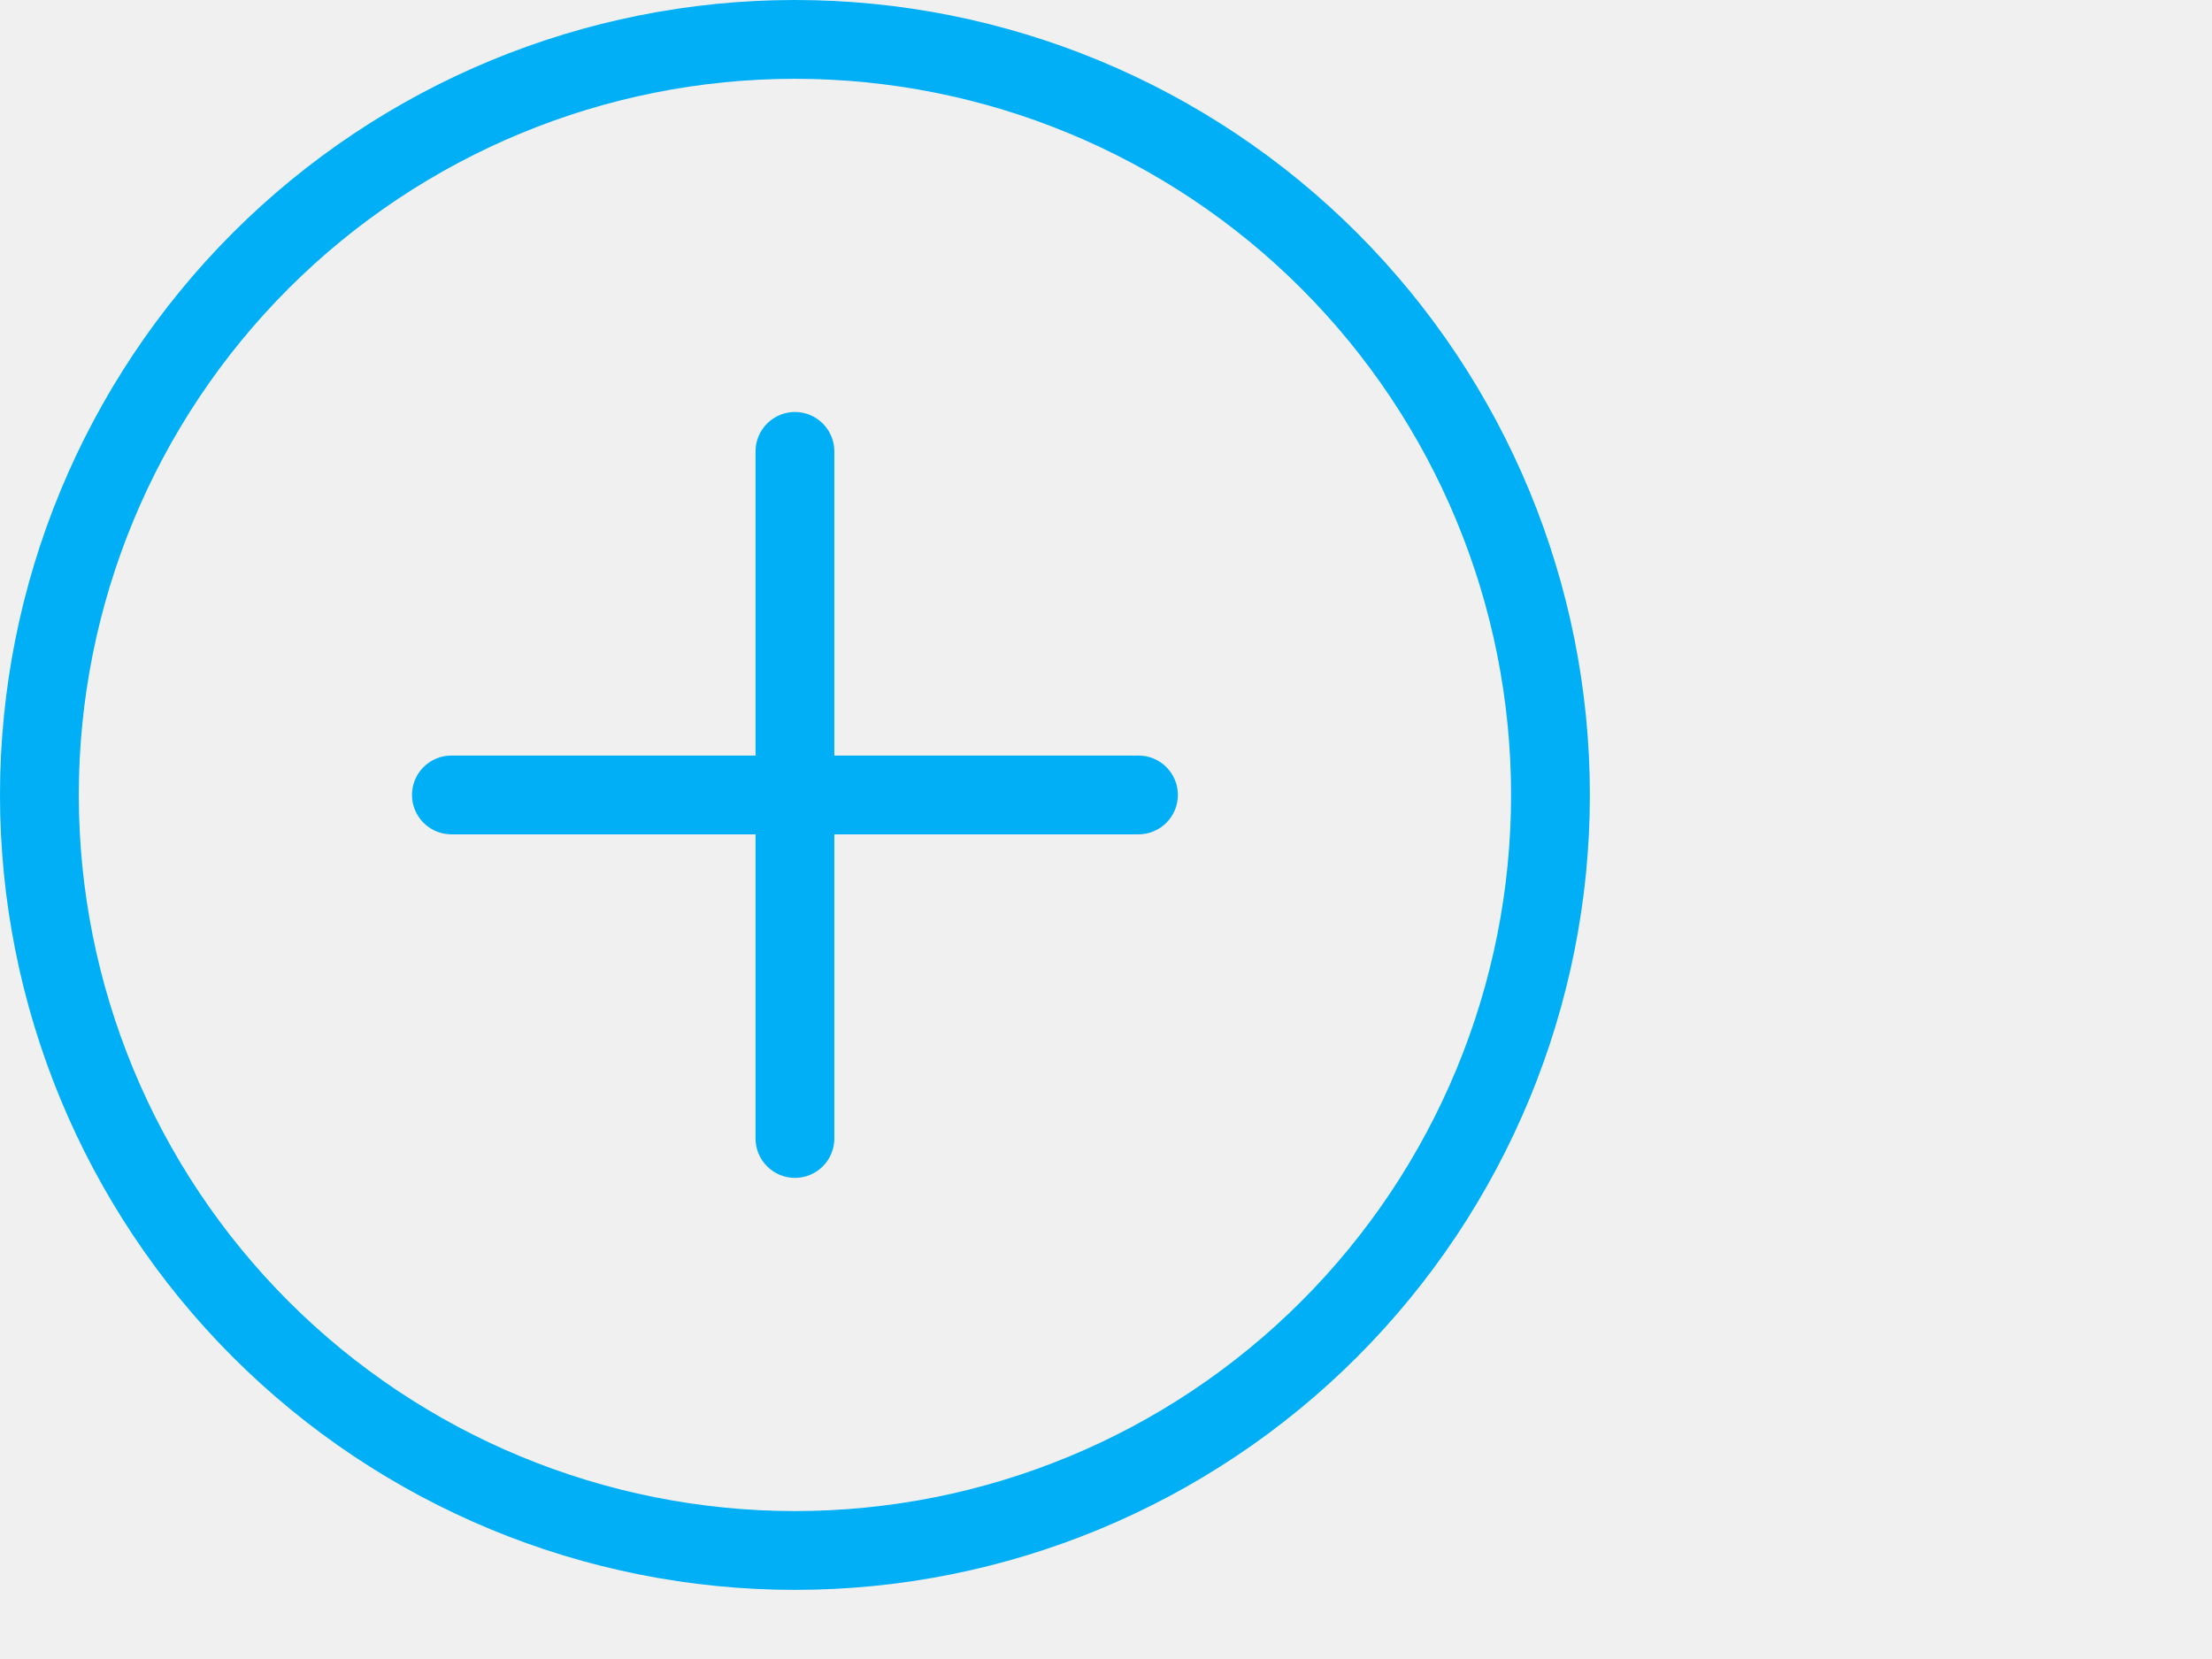
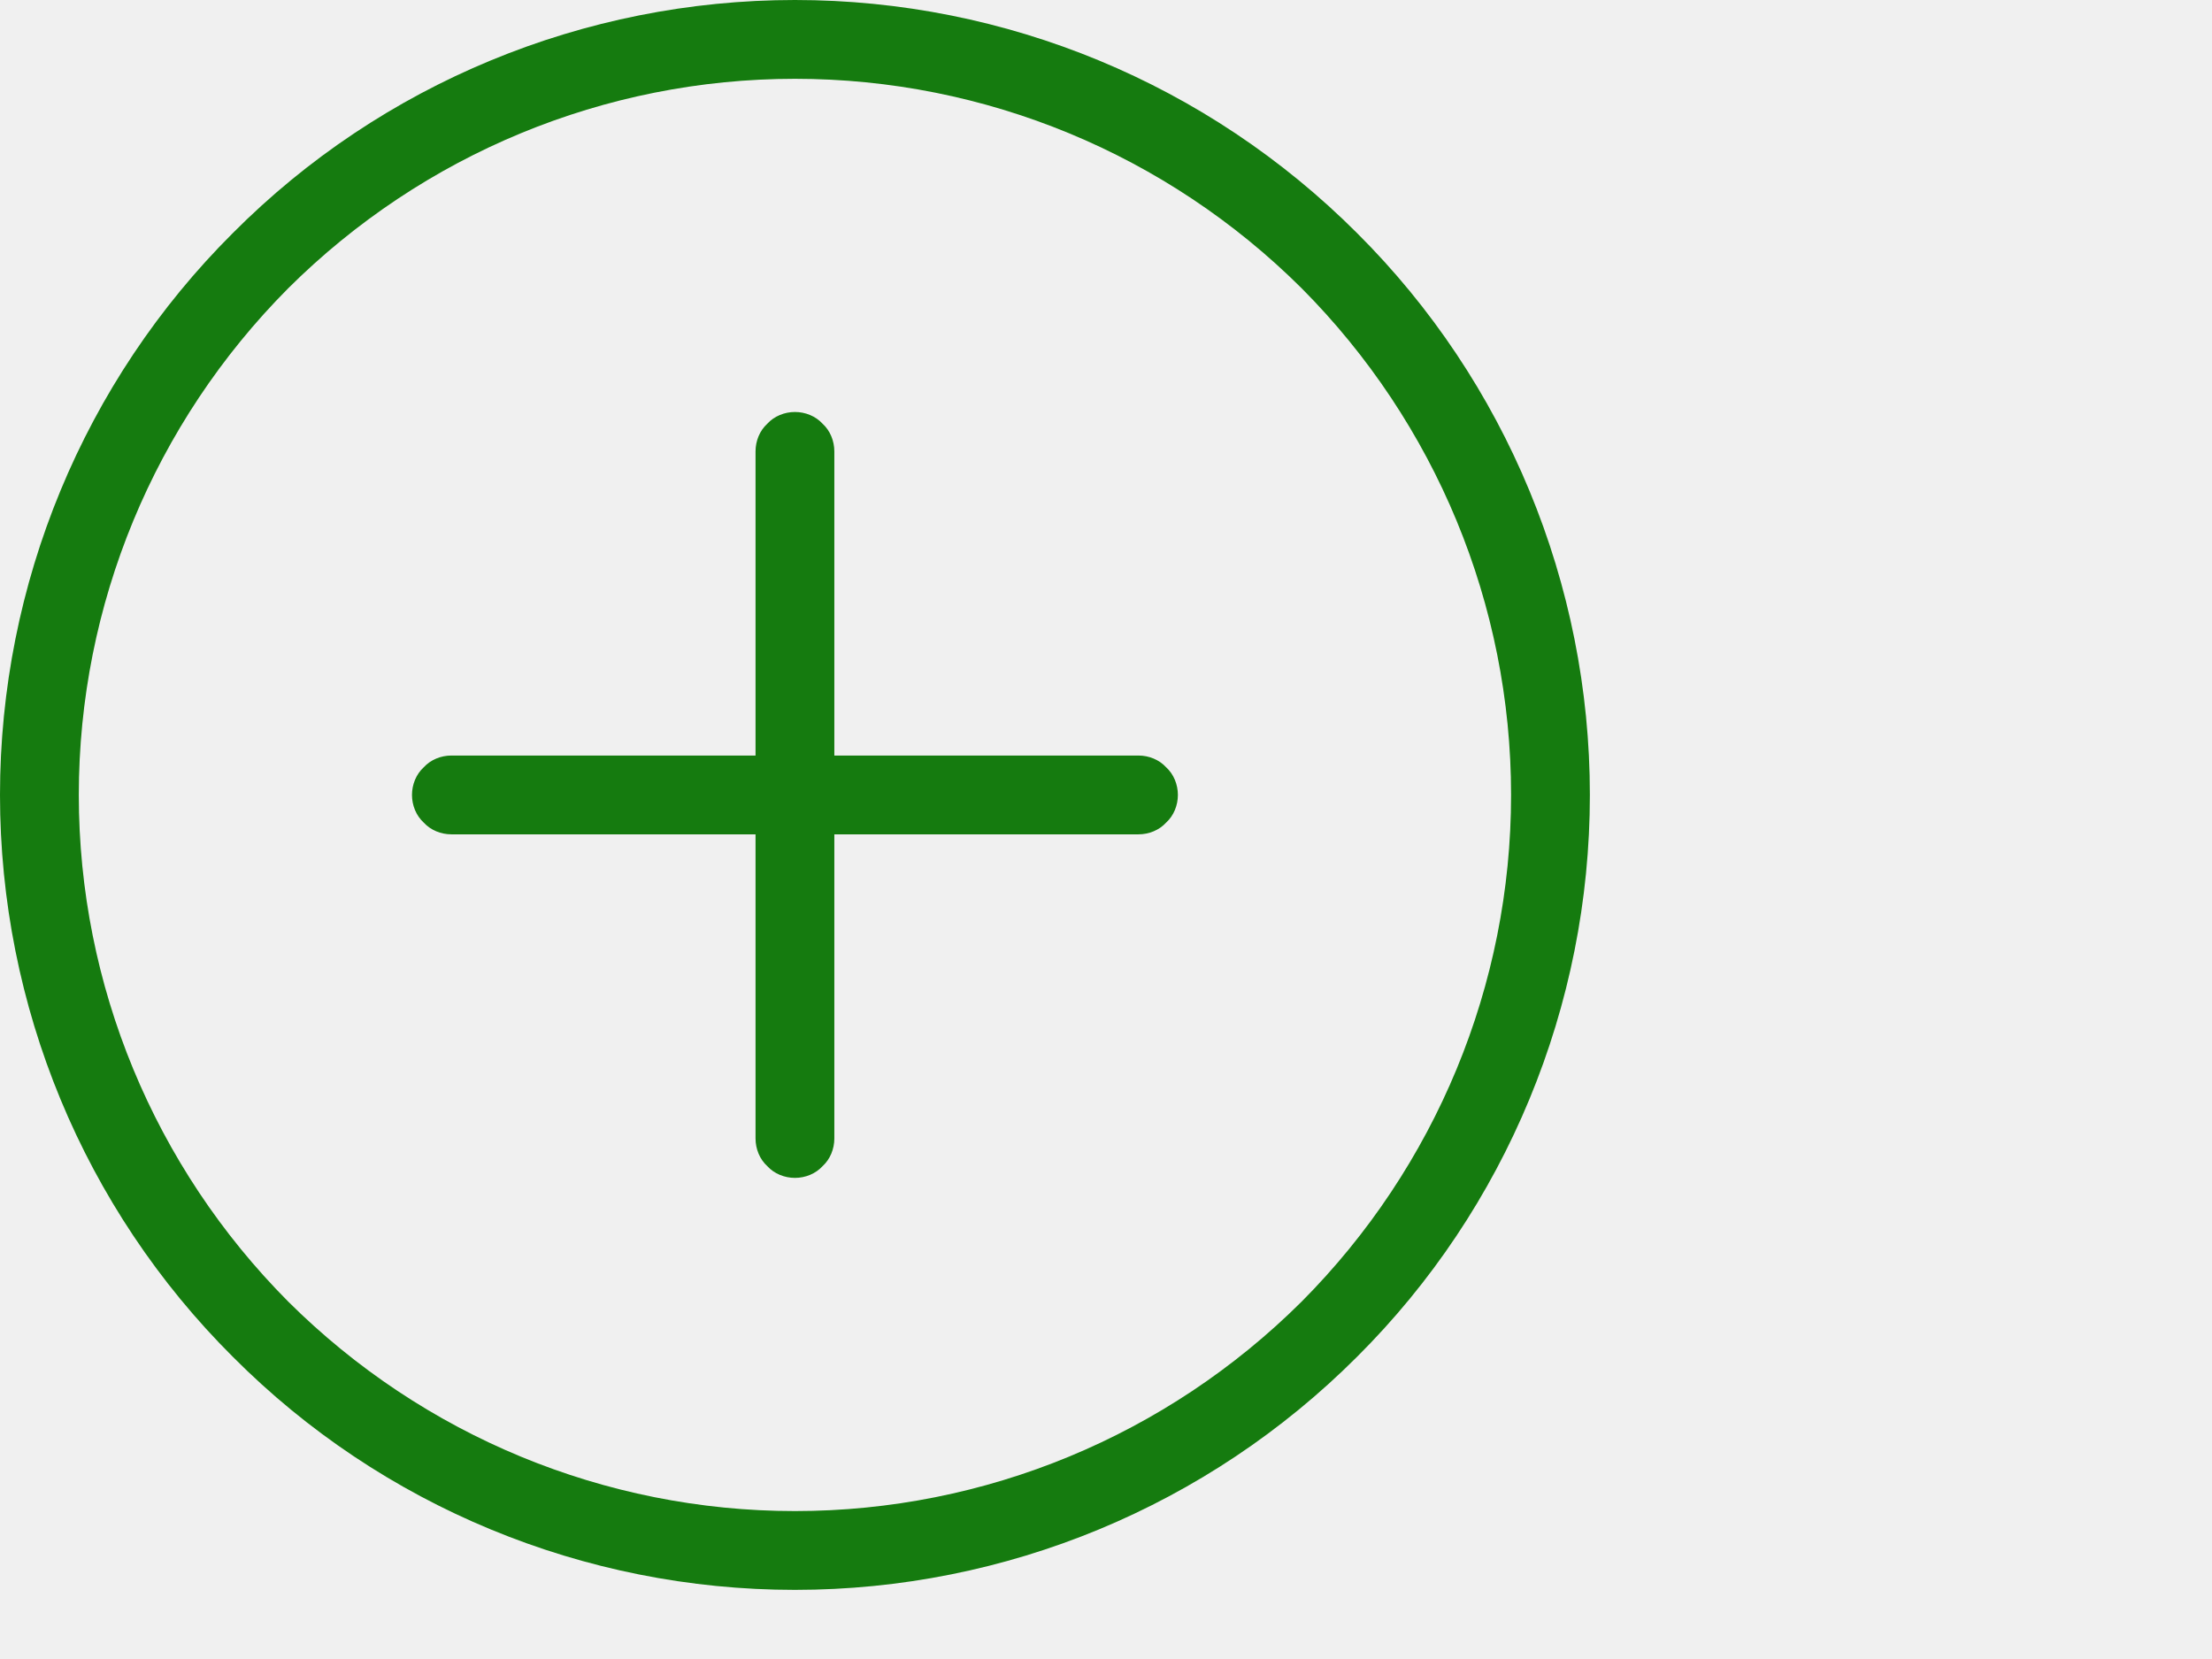
- <svg xmlns="http://www.w3.org/2000/svg" width="32" height="24" viewBox="0 0 32 24" fill="none">
-   <g clip-path="url(#clip0_2_4246)">
-     <path fill-rule="evenodd" clip-rule="evenodd" d="M1.14 11.5C1.14 8.752 2.231 6.117 4.174 4.174C6.117 2.232 8.752 1.14 11.5 1.14C14.247 1.14 16.883 2.232 18.825 4.174C20.768 6.117 21.86 8.752 21.86 11.5C21.86 14.248 20.768 16.883 18.825 18.826C16.883 20.768 14.247 21.86 11.5 21.86C8.752 21.86 6.117 20.768 4.174 18.826C2.231 16.883 1.14 14.248 1.14 11.5ZM11.5 0C8.45 0 5.525 1.212 3.368 3.368C1.211 5.525 -0 8.45 -0 11.5C-0 14.55 1.211 17.475 3.368 19.632C5.525 21.788 8.45 23 11.5 23C14.55 23 17.475 21.788 19.631 19.632C21.788 17.475 23 14.55 23 11.5C23 8.45 21.788 5.525 19.631 3.368C17.475 1.212 14.55 0 11.5 0ZM12.07 6.53C12.07 6.379 12.01 6.234 11.903 6.127C11.796 6.02 11.651 5.96 11.5 5.96C11.349 5.96 11.204 6.02 11.097 6.127C10.99 6.234 10.93 6.379 10.93 6.53V10.93H6.53C6.379 10.93 6.234 10.99 6.127 11.097C6.02 11.204 5.96 11.349 5.96 11.5C5.96 11.651 6.02 11.796 6.127 11.903C6.234 12.01 6.379 12.07 6.53 12.07H10.93V16.47C10.93 16.621 10.99 16.766 11.097 16.873C11.204 16.98 11.349 17.04 11.5 17.04C11.651 17.04 11.796 16.98 11.903 16.873C12.01 16.766 12.07 16.621 12.07 16.47V12.07H16.47C16.621 12.07 16.766 12.01 16.873 11.903C16.98 11.796 17.04 11.651 17.04 11.5C17.04 11.349 16.98 11.204 16.873 11.097C16.766 10.99 16.621 10.93 16.47 10.93H12.07V6.53Z" fill="#00AFF5" />
-   </g>
+ <svg xmlns="http://www.w3.org/2000/svg" width="32" height="24">
  <defs>
    <clipPath id="clip0_2_4246">
-       <rect width="24" height="24" fill="white" transform="translate(-0.000244141)" />
+       <rect fill="white" height="24" id="svg_1" transform="translate(-0.000244141)" width="24" />
    </clipPath>
  </defs>
+   <g class="layer">
+     <g clip-path="url(#clip0_2_4246)" id="svg_2">
+       <path clip-rule="evenodd" d="m1.14,11.5c0,-2.75 1.09,-5.38 3.03,-7.33c1.95,-1.94 4.58,-3.03 7.33,-3.03c2.75,0 5.38,1.09 7.33,3.03c1.94,1.95 3.03,4.58 3.03,7.33c0,2.75 -1.09,5.38 -3.03,7.33c-1.95,1.94 -4.58,3.03 -7.33,3.03c-2.75,0 -5.38,-1.09 -7.33,-3.03c-1.94,-1.95 -3.03,-4.58 -3.03,-7.33zm10.36,-11.5c-3.05,0 -5.98,1.21 -8.13,3.37c-2.16,2.15 -3.37,5.08 -3.37,8.13c0,3.05 1.21,5.98 3.37,8.13c2.15,2.16 5.08,3.37 8.13,3.37c3.05,0 5.97,-1.21 8.13,-3.37c2.16,-2.15 3.37,-5.08 3.37,-8.13c0,-3.05 -1.21,-5.98 -3.37,-8.13c-2.16,-2.16 -5.08,-3.37 -8.13,-3.37zm0.57,6.53c0,-0.15 -0.06,-0.3 -0.17,-0.4c-0.1,-0.11 -0.25,-0.17 -0.4,-0.17c-0.15,0 -0.3,0.06 -0.4,0.17c-0.11,0.1 -0.17,0.25 -0.17,0.4l0,4.4l-4.4,0c-0.15,0 -0.3,0.06 -0.4,0.17c-0.11,0.1 -0.17,0.25 -0.17,0.4c0,0.15 0.06,0.3 0.17,0.4c0.1,0.11 0.25,0.17 0.4,0.17l4.4,0l0,4.4c0,0.15 0.06,0.3 0.17,0.4c0.1,0.11 0.25,0.17 0.4,0.17c0.15,0 0.3,-0.06 0.4,-0.17c0.11,-0.1 0.17,-0.25 0.17,-0.4l0,-4.4l4.4,0c0.15,0 0.3,-0.06 0.4,-0.17c0.11,-0.1 0.17,-0.25 0.17,-0.4c0,-0.15 -0.06,-0.3 -0.17,-0.4c-0.1,-0.11 -0.25,-0.17 -0.4,-0.17l-4.4,0l0,-4.4z" fill="#157b0f" fill-rule="evenodd" id="svg_3" />
+     </g>
+   </g>
</svg>
